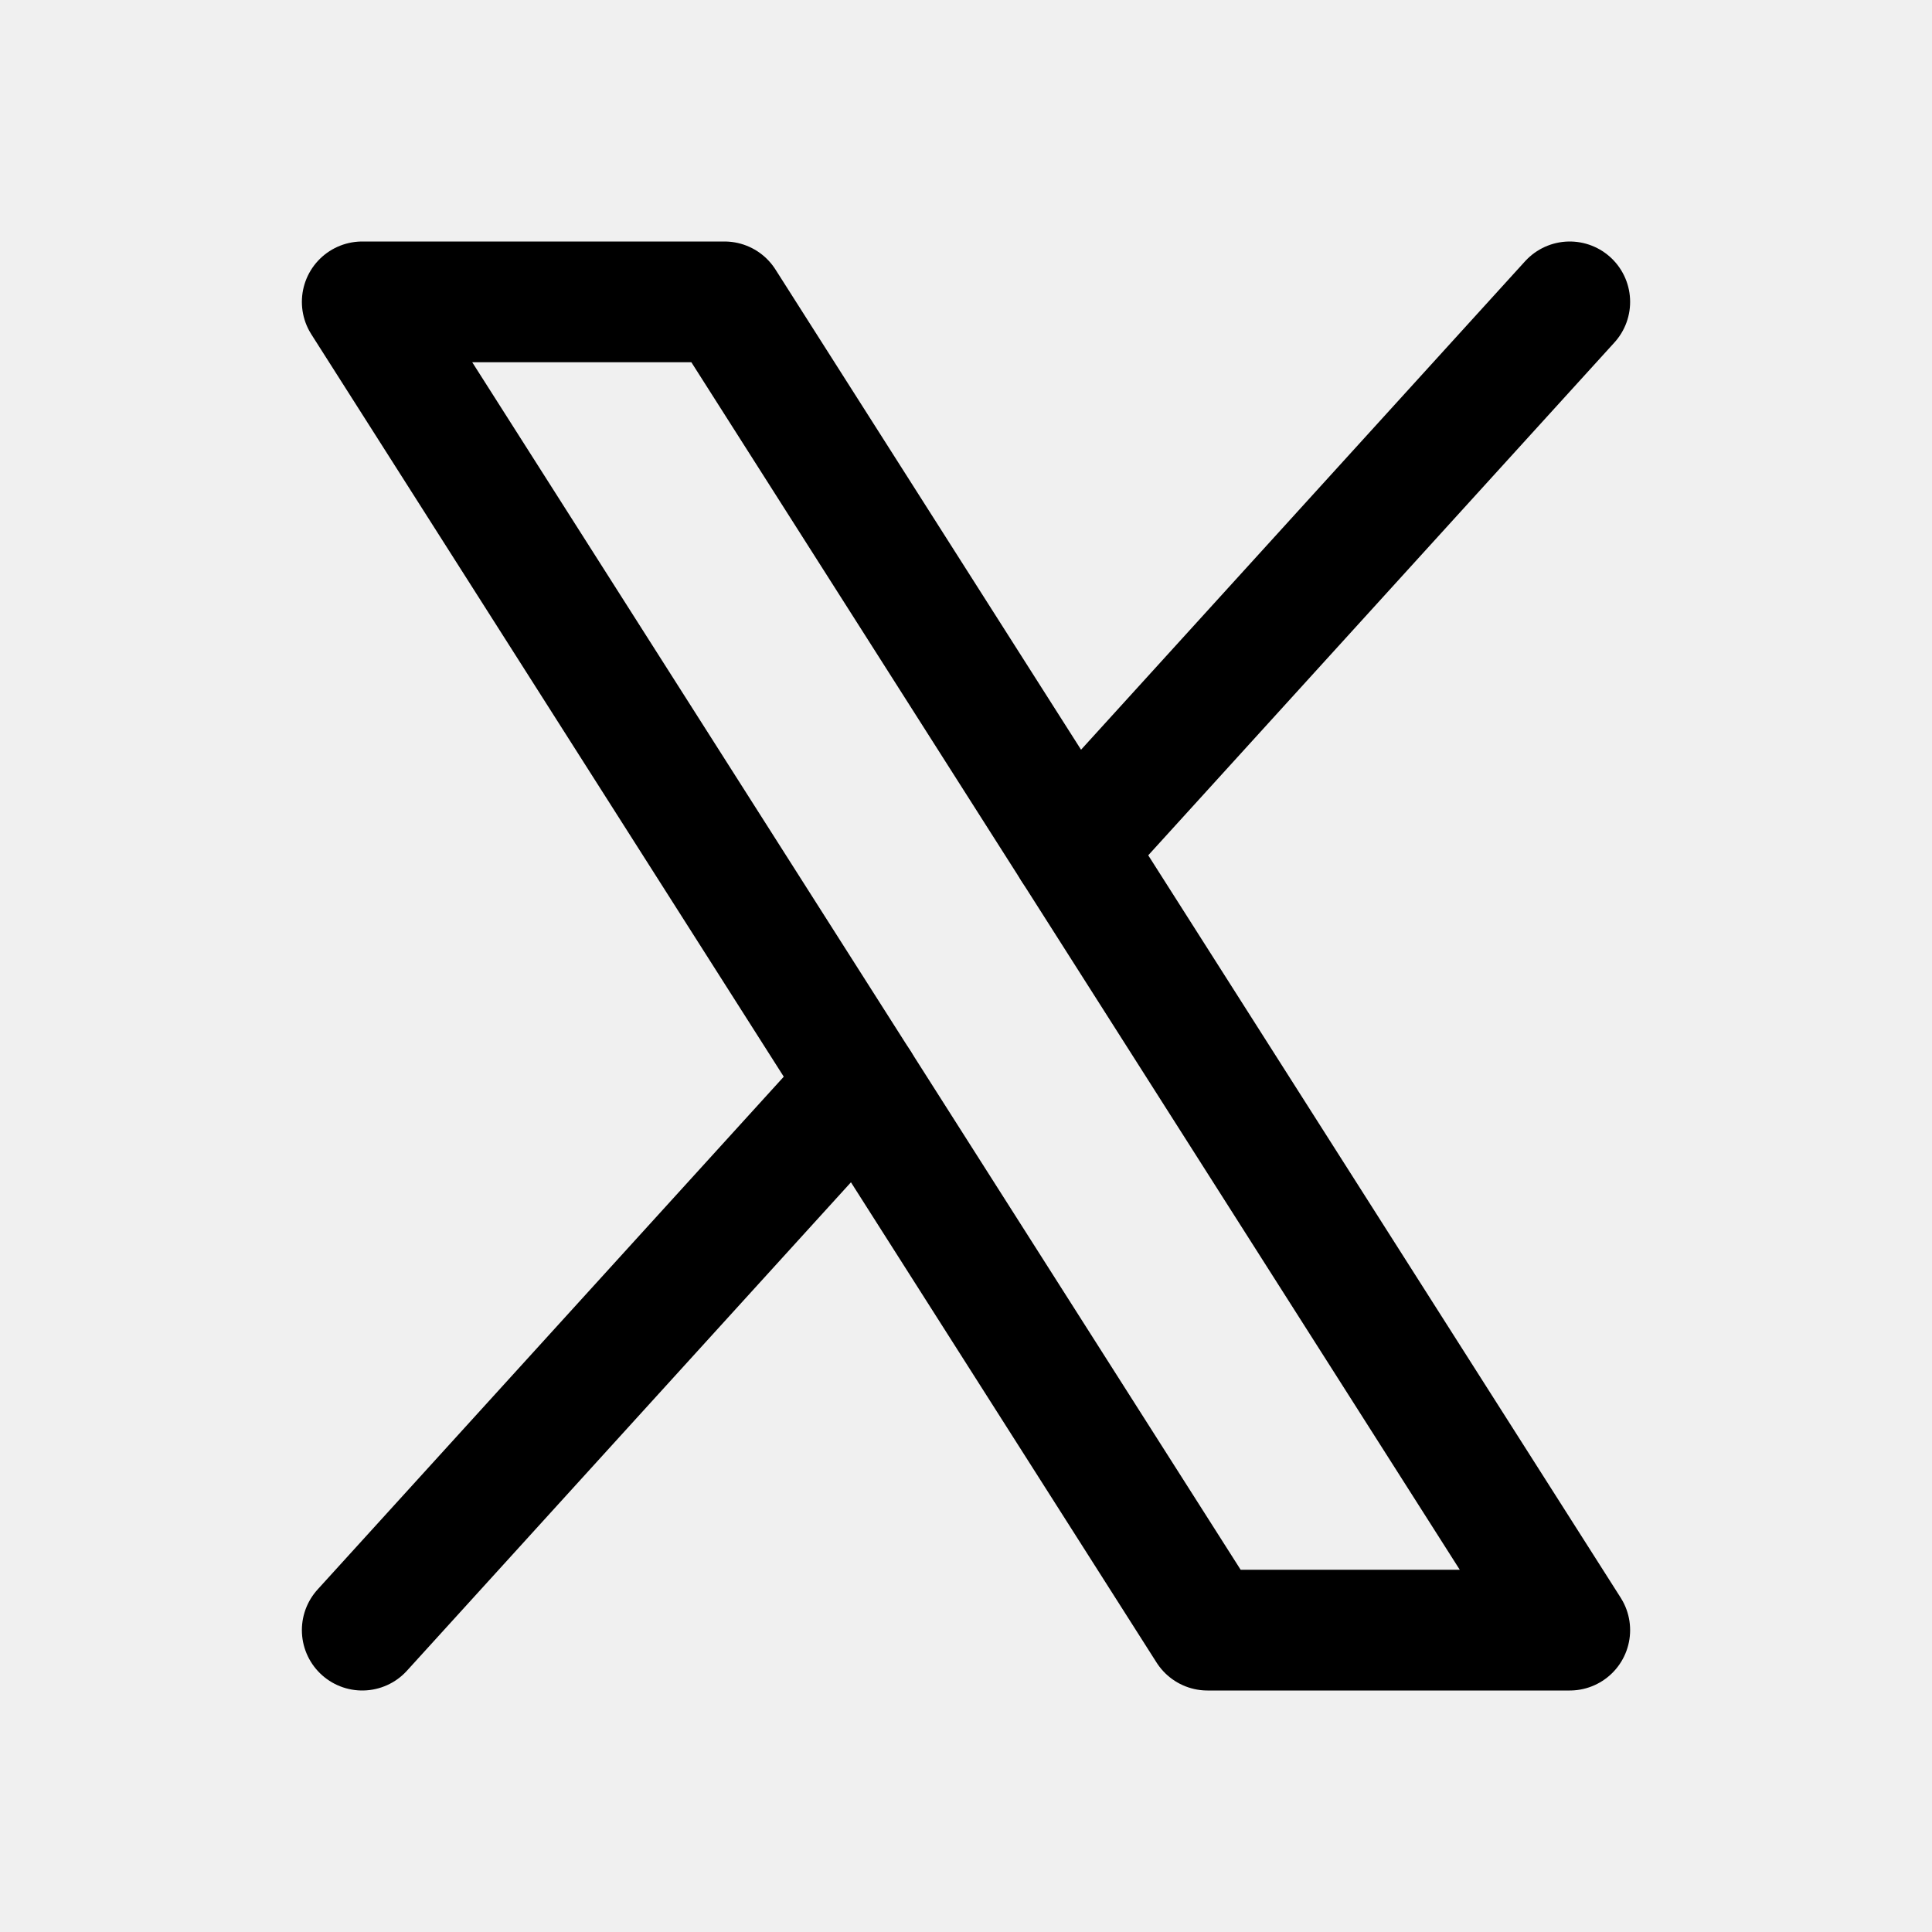
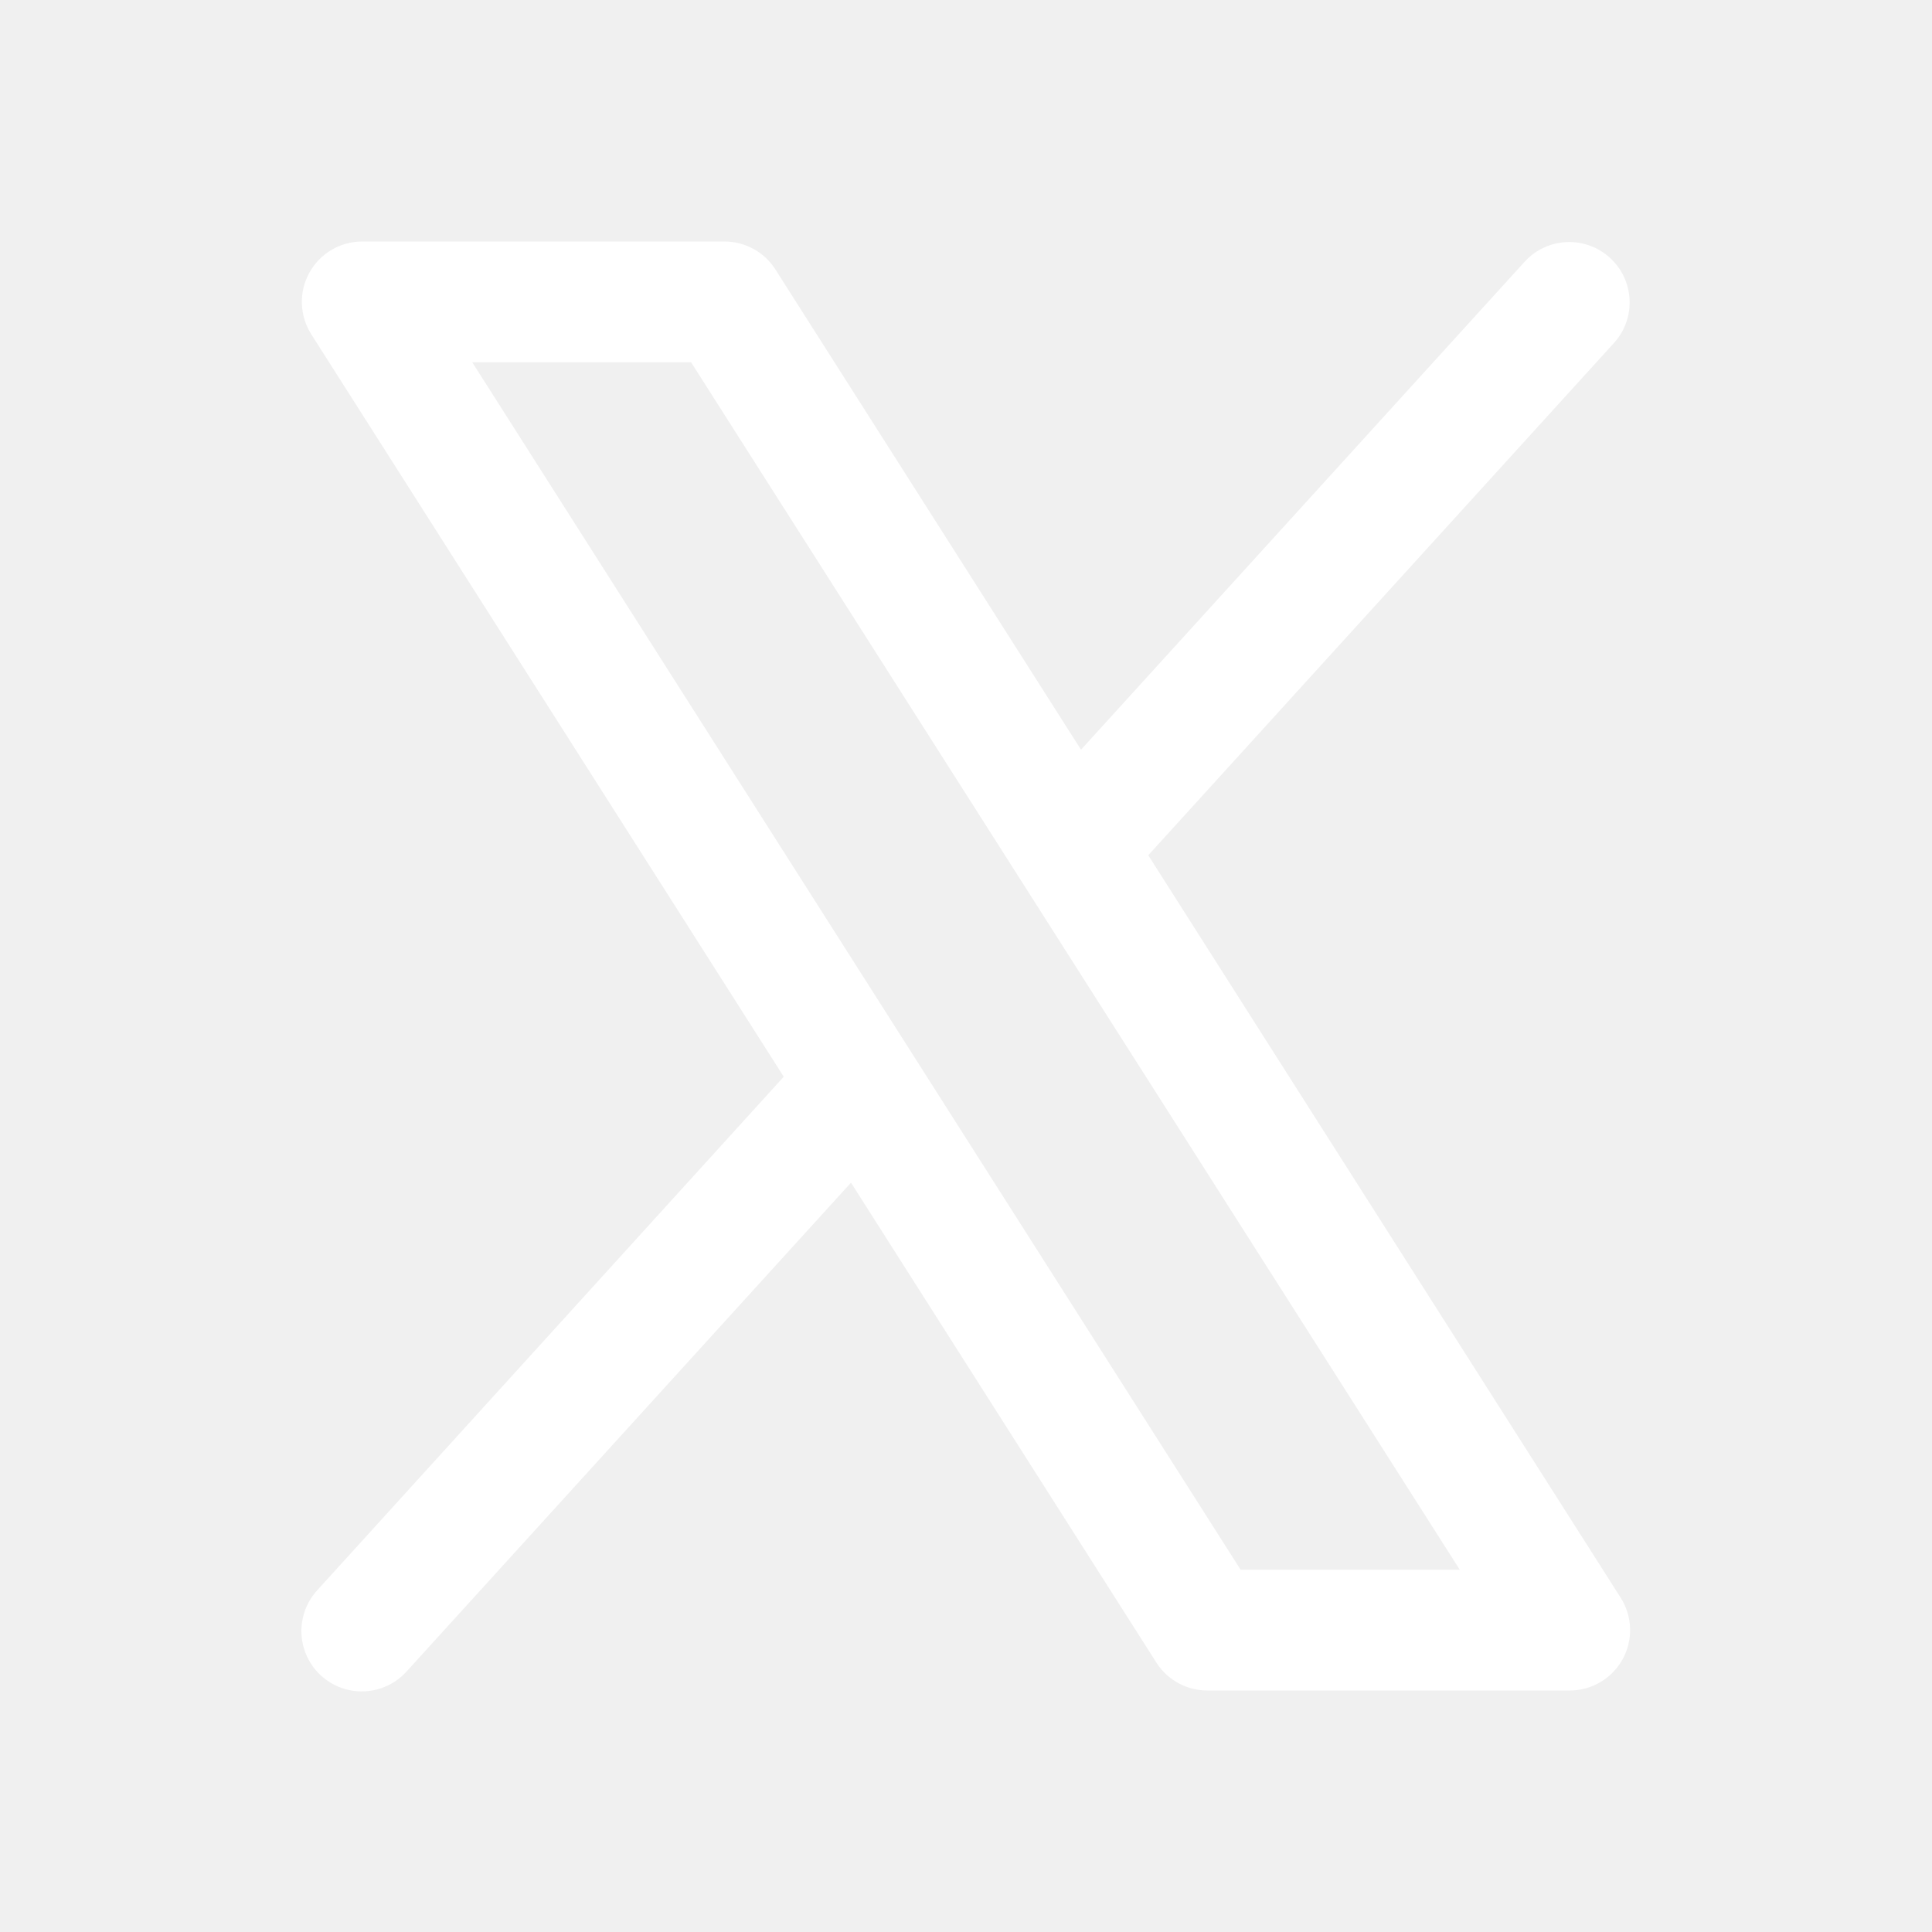
- <svg xmlns="http://www.w3.org/2000/svg" viewBox="0 0 256 256">
-   <rect width="256" height="256" fill="none" />
-   <polygon points="48 40 96 40 208 216 160 216 48 40" fill="none" stroke="currentColor" stroke-linecap="round" stroke-linejoin="round" stroke-width="16" />
-   <line x1="113.88" y1="143.53" x2="48" y2="216" fill="none" stroke="currentColor" stroke-linecap="round" stroke-linejoin="round" stroke-width="16" />
-   <line x1="208" y1="40" x2="142.12" y2="112.47" fill="none" stroke="currentColor" stroke-linecap="round" stroke-linejoin="round" stroke-width="16" />
+ <svg xmlns="http://www.w3.org/2000/svg" width="32" height="32" fill="#ffffff" viewBox="0 0 256 256">
+   <path d="M214.75,211.71l-62.6-98.38,61.77-67.95a8,8,0,0,0-11.84-10.76L143.24,99.34,102.75,35.71A8,8,0,0,0,96,32H48a8,8,0,0,0-6.75,12.3l62.6,98.37-61.77,68a8,8,0,1,0,11.84,10.76l58.84-64.72,40.49,63.63A8,8,0,0,0,160,224h48a8,8,0,0,0,6.75-12.29ZM164.39,208,62.57,48h29L193.43,208Z" />
</svg>
